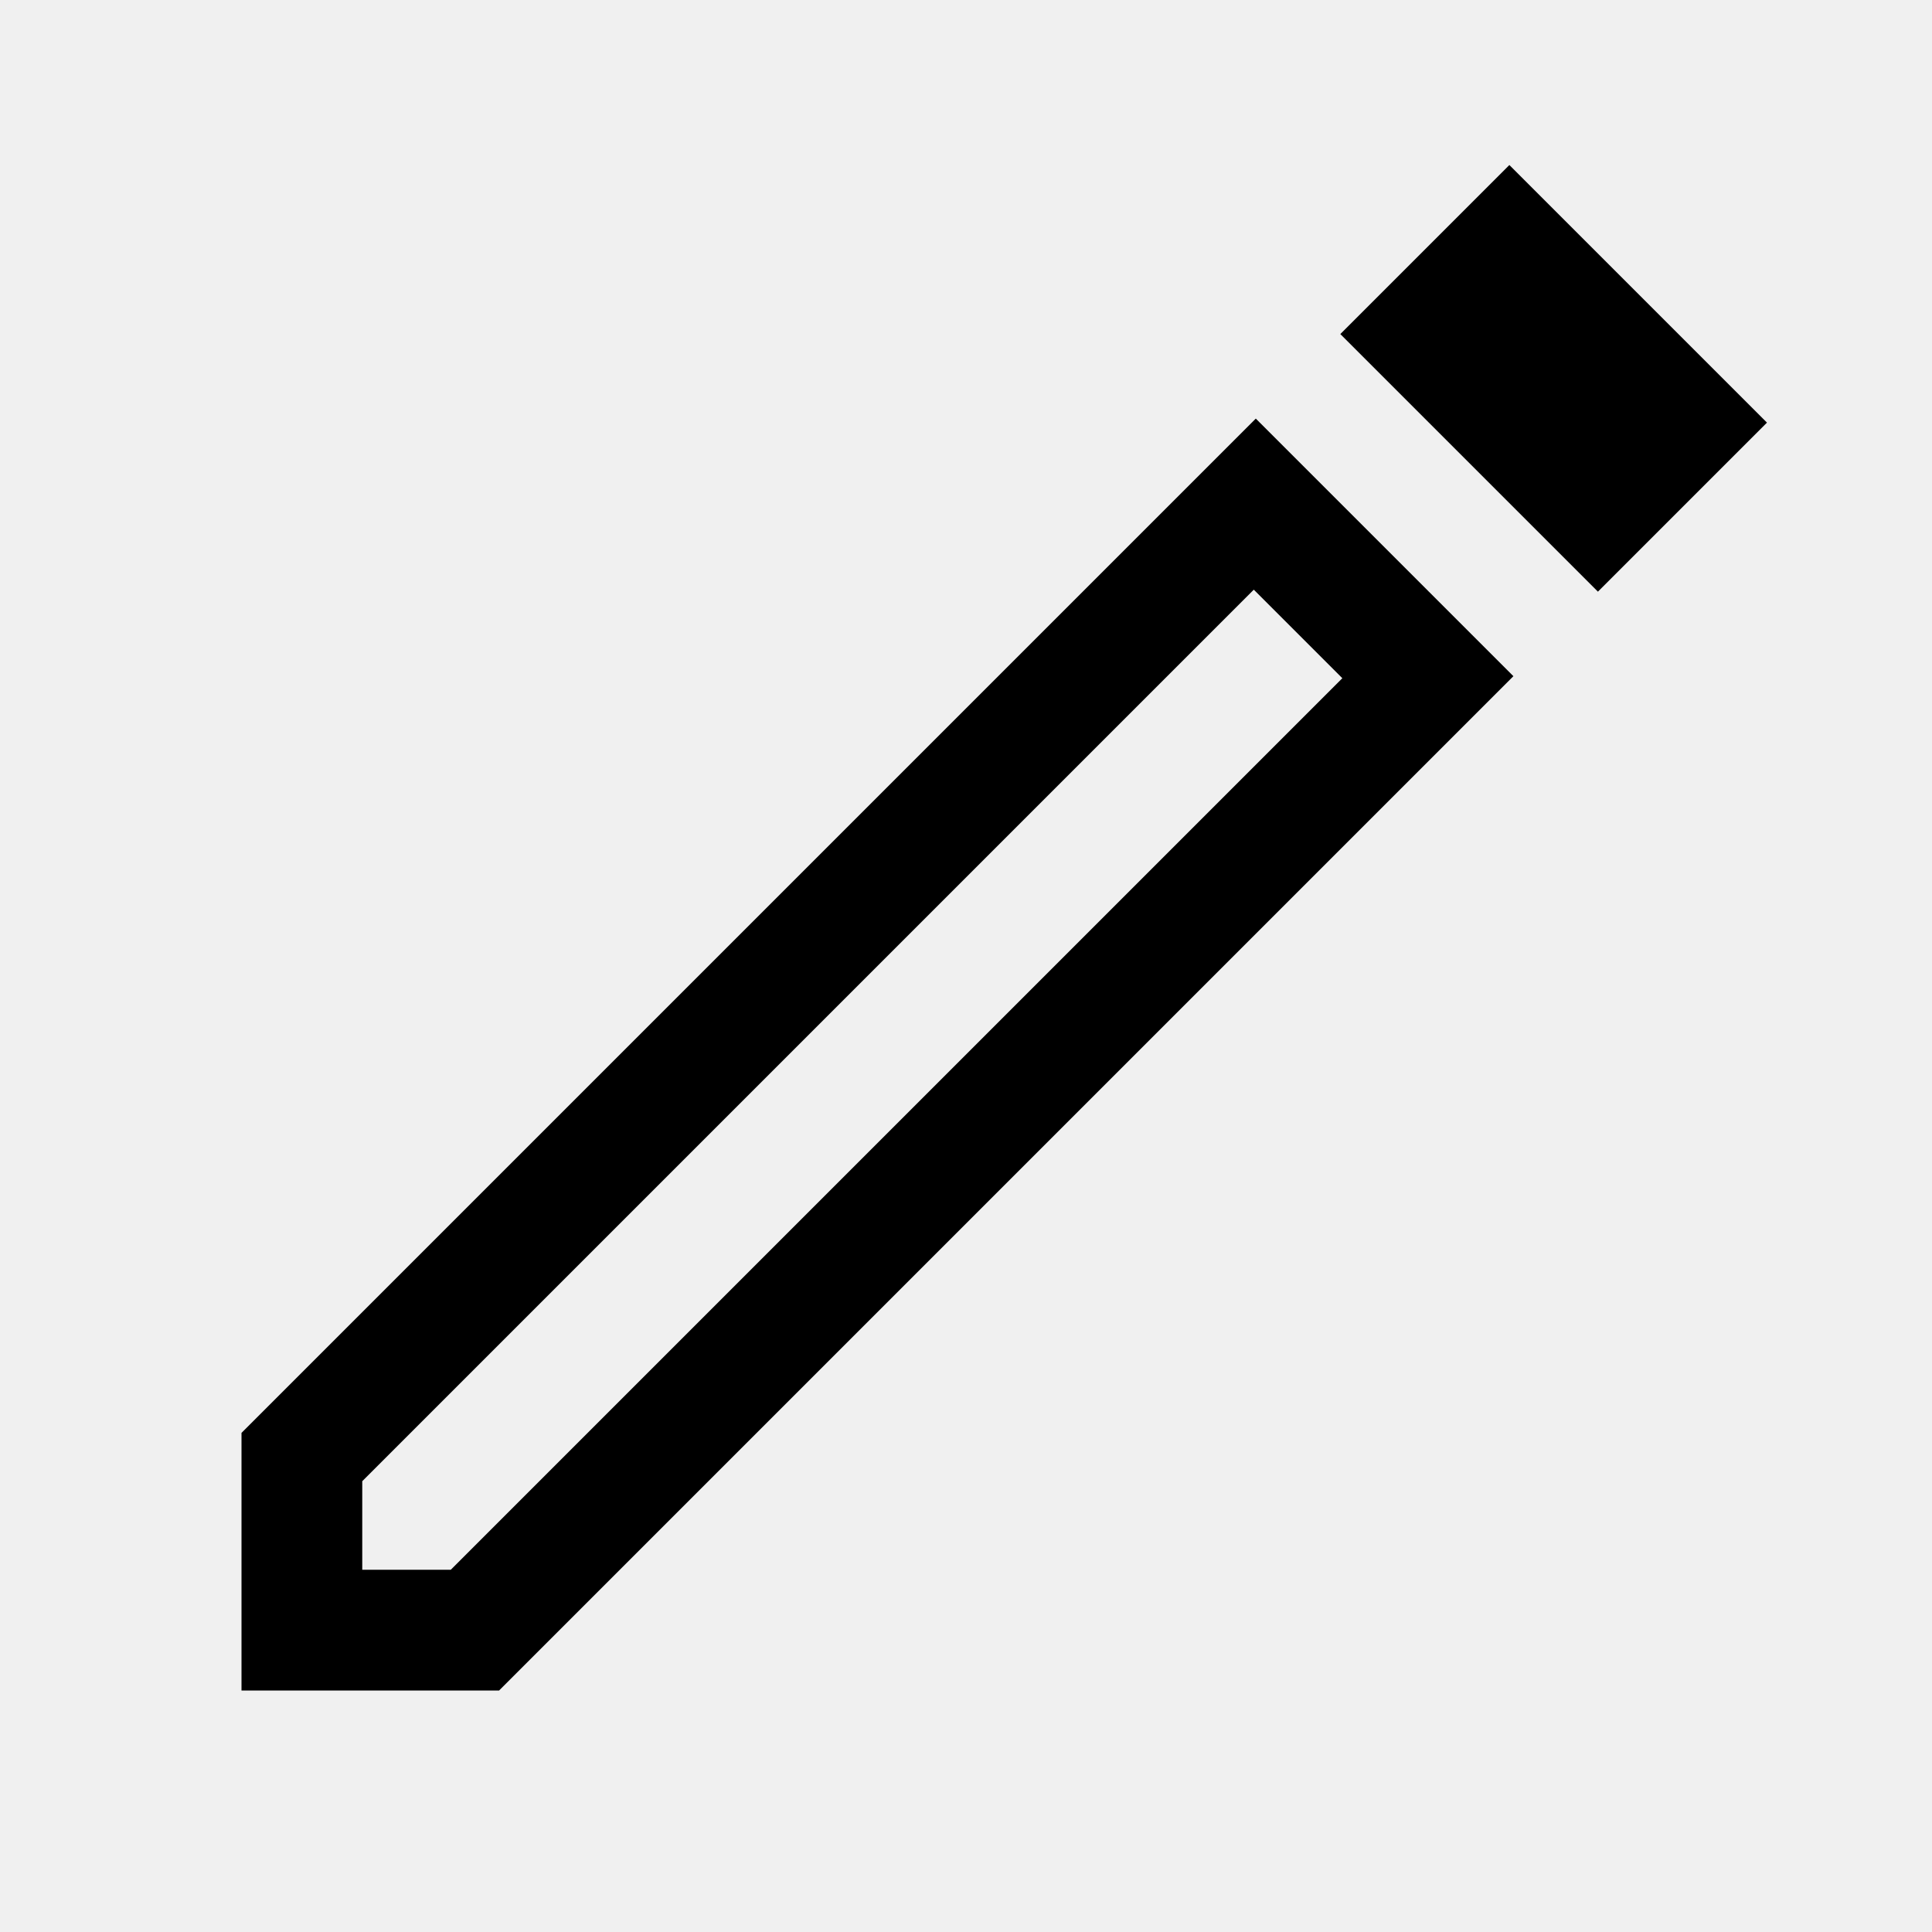
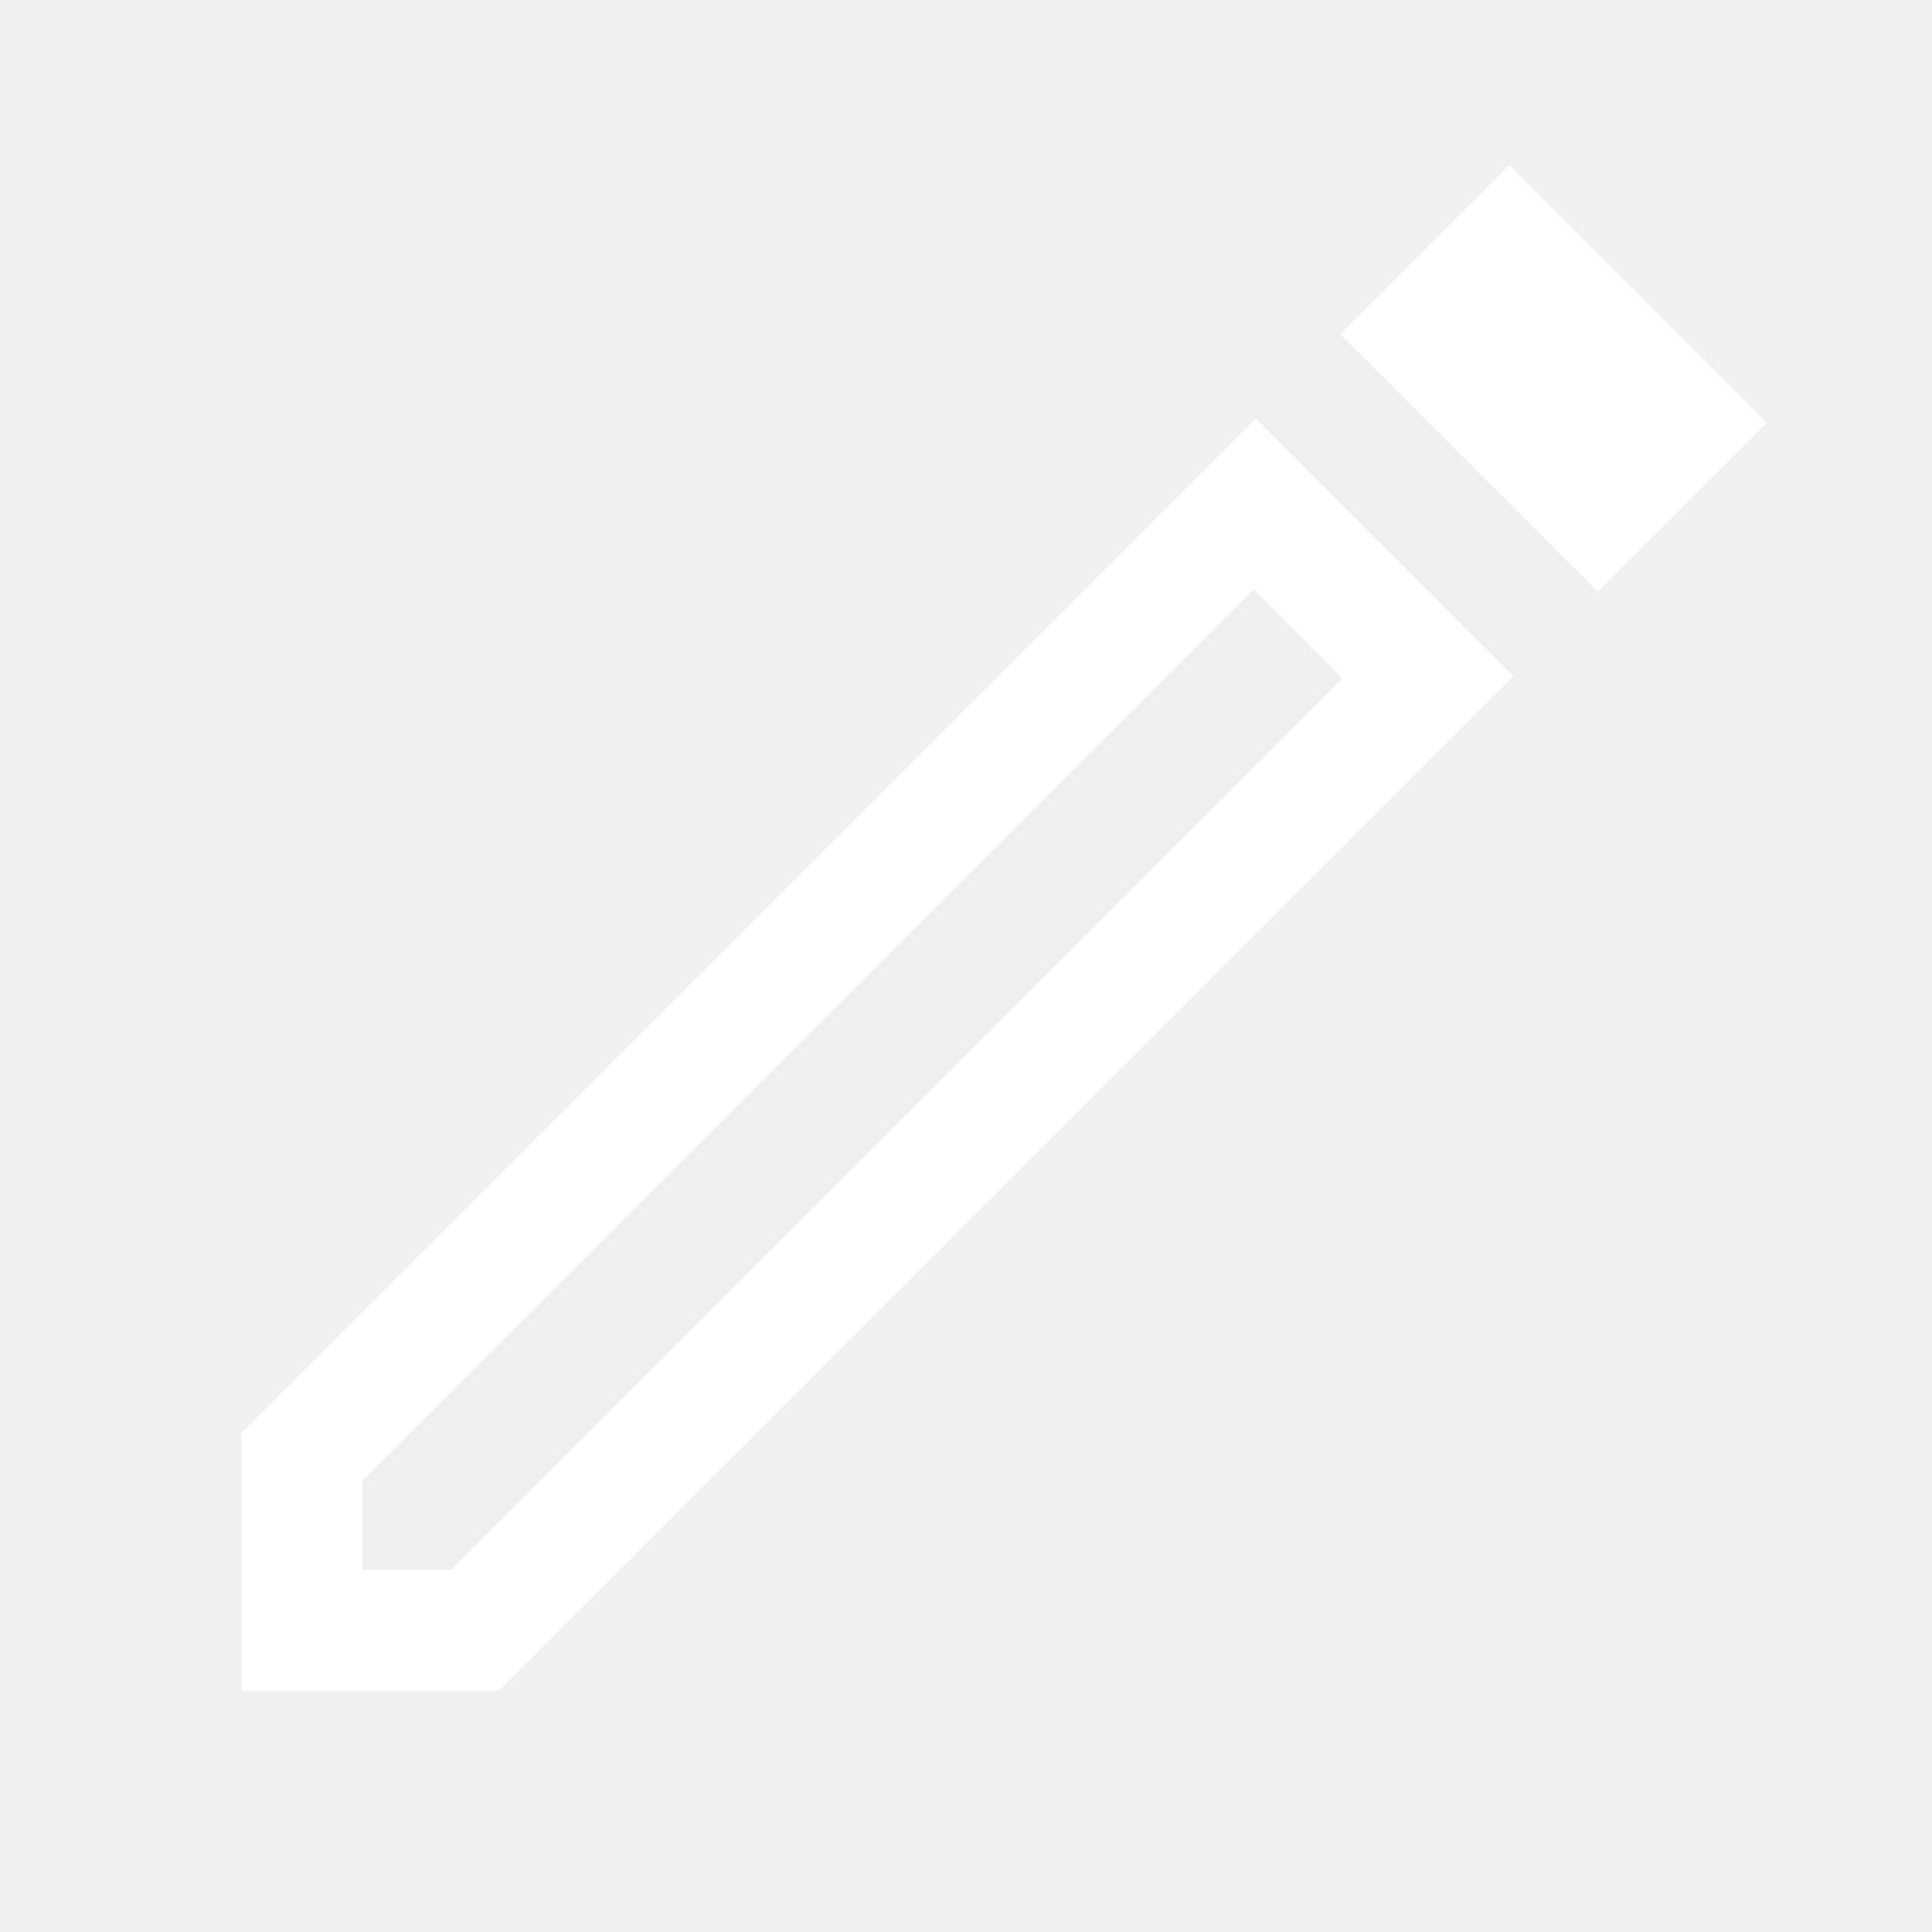
<svg xmlns="http://www.w3.org/2000/svg" height="48" viewBox="0 -960 960 960" width="48">
-   <path d="M180-180h44l443-443-44-44-443 443v44Zm614-486L666-794l84-84 128 128-84 84ZM120-120v-128l504-504 128 128-504 504H120Zm525-525-22-22 44 44-22-22Z" />
+   <path d="M180-180h44l443-443-44-44-443 443v44Zm614-486L666-794l84-84 128 128-84 84ZM120-120v-128l504-504 128 128-504 504H120Zm525-525-22-22 44 44-22-22Z" fill="#FFF" />
</svg>
